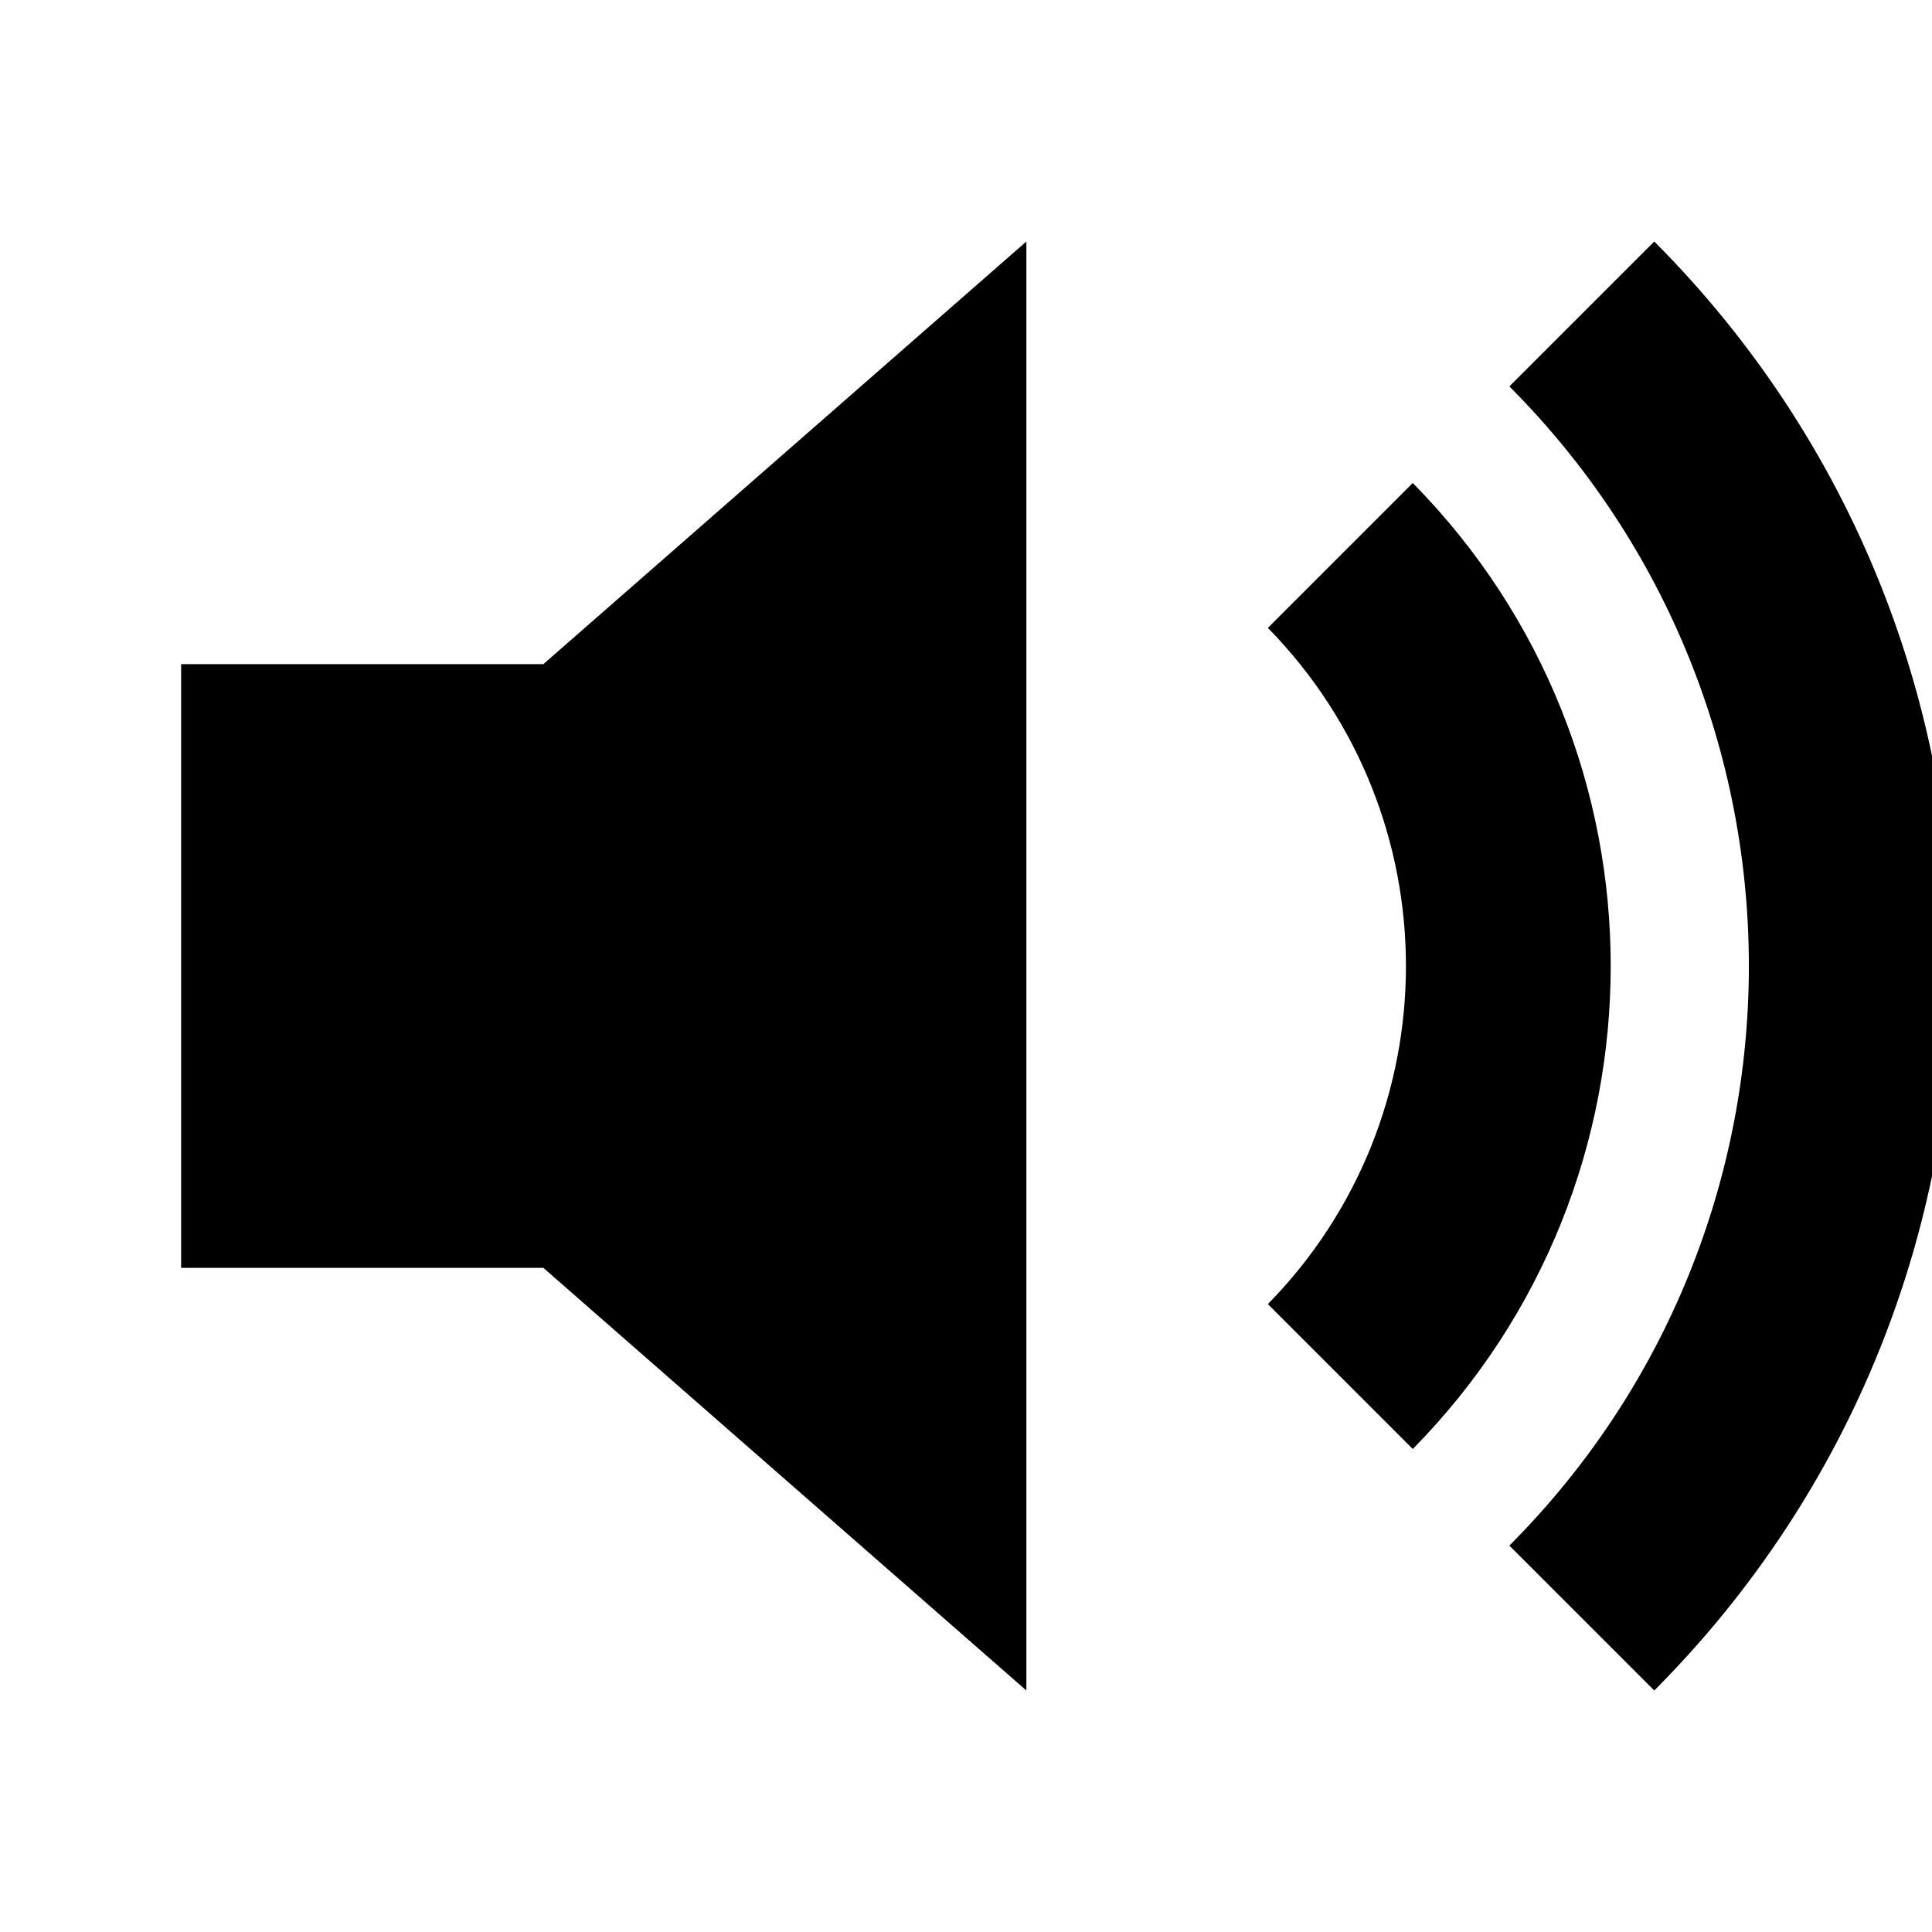
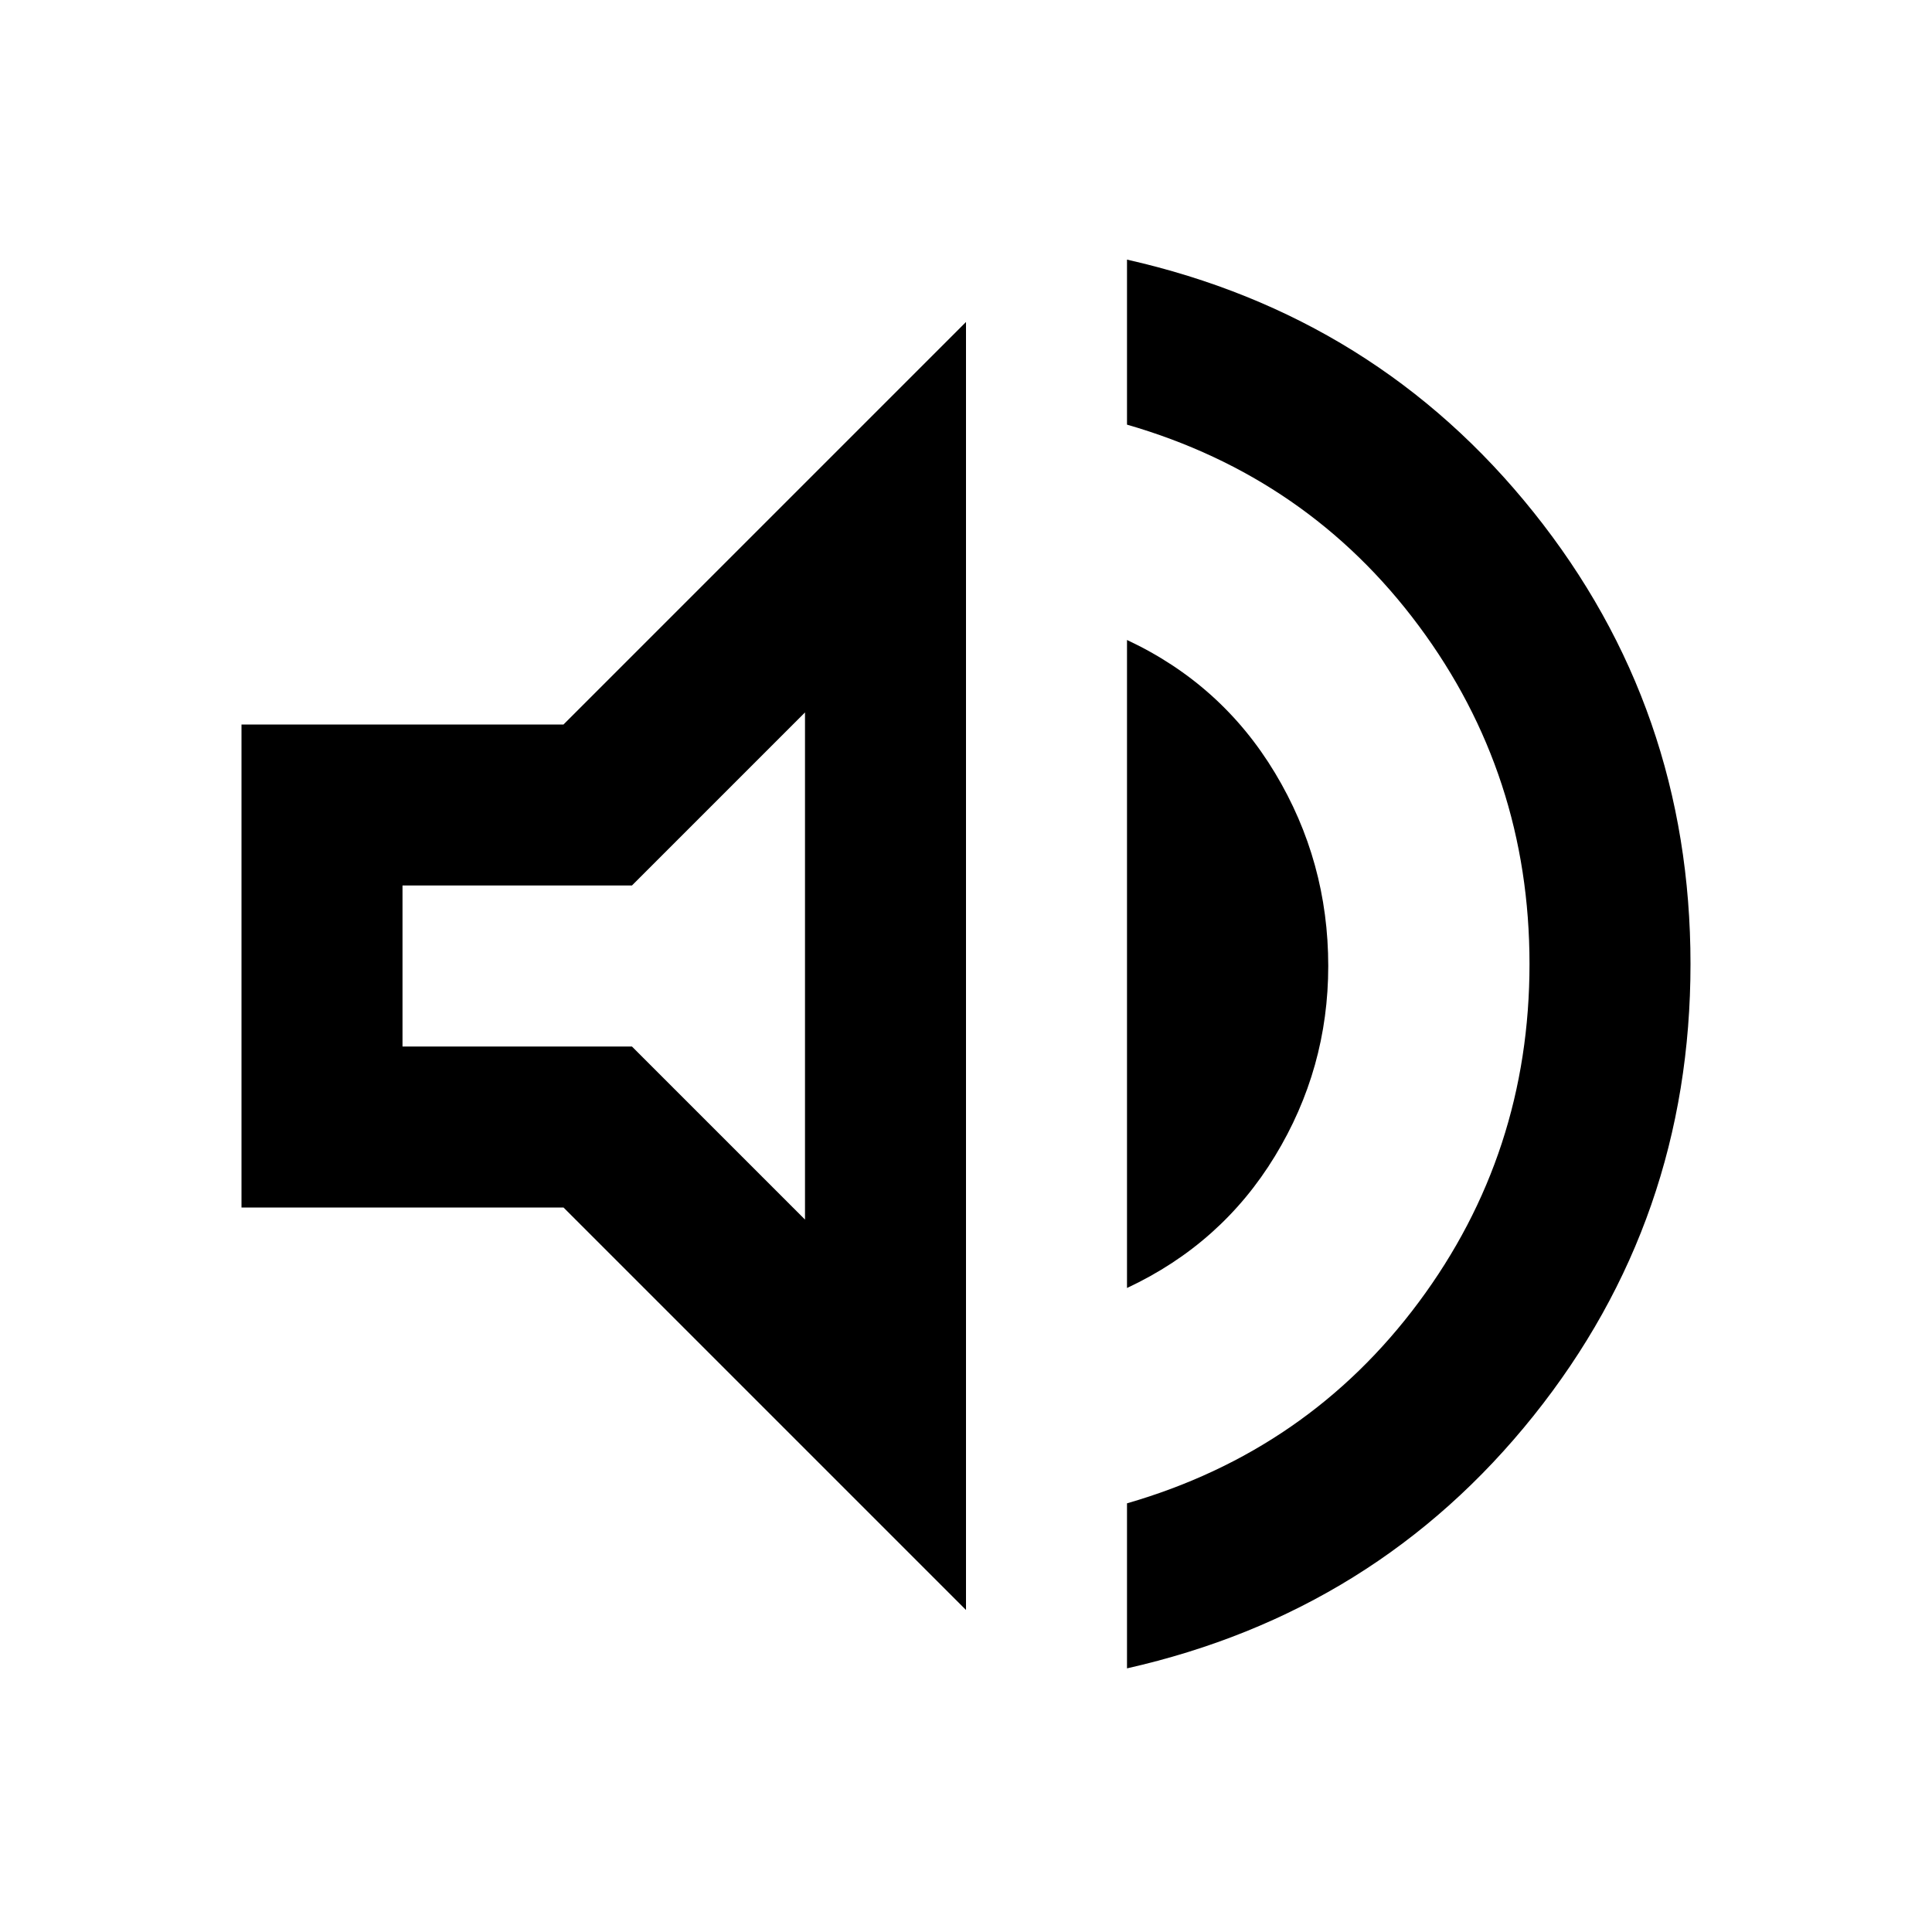
- <svg xmlns="http://www.w3.org/2000/svg" width="16" height="16" viewBox="0 0 16 16">
-   <path d="M1.5 5.5h3l4-3.5v12l-4-3.5h-3z" fill="#000" />
-   <path d="M10.5 5.2a4 4 0 0 1 0 5.6l1.2 1.2a5.7 5.7 0 0 0 0-8zm2-2a6.8 6.8 0 0 1 0 9.6l1.2 1.2a8.5 8.5 0 0 0 0-12z" fill="#000" />
+ <svg xmlns="http://www.w3.org/2000/svg" height="24" viewBox="0 -960 960 960" width="24">
+   <path d="M560-131v-82q90-26 145-100t55-168q0-94-55-168T560-749v-82q124 28 202 125.5T840-481q0 127-78 224.5T560-131ZM120-360v-240h160l200-200v640L280-360H120Zm440 40v-322q47 22 73.5 66t26.5 96q0 51-26.5 94.5T560-320ZM400-606l-86 86H200v80h114l86 86v-252ZM300-480Z" />
</svg>
